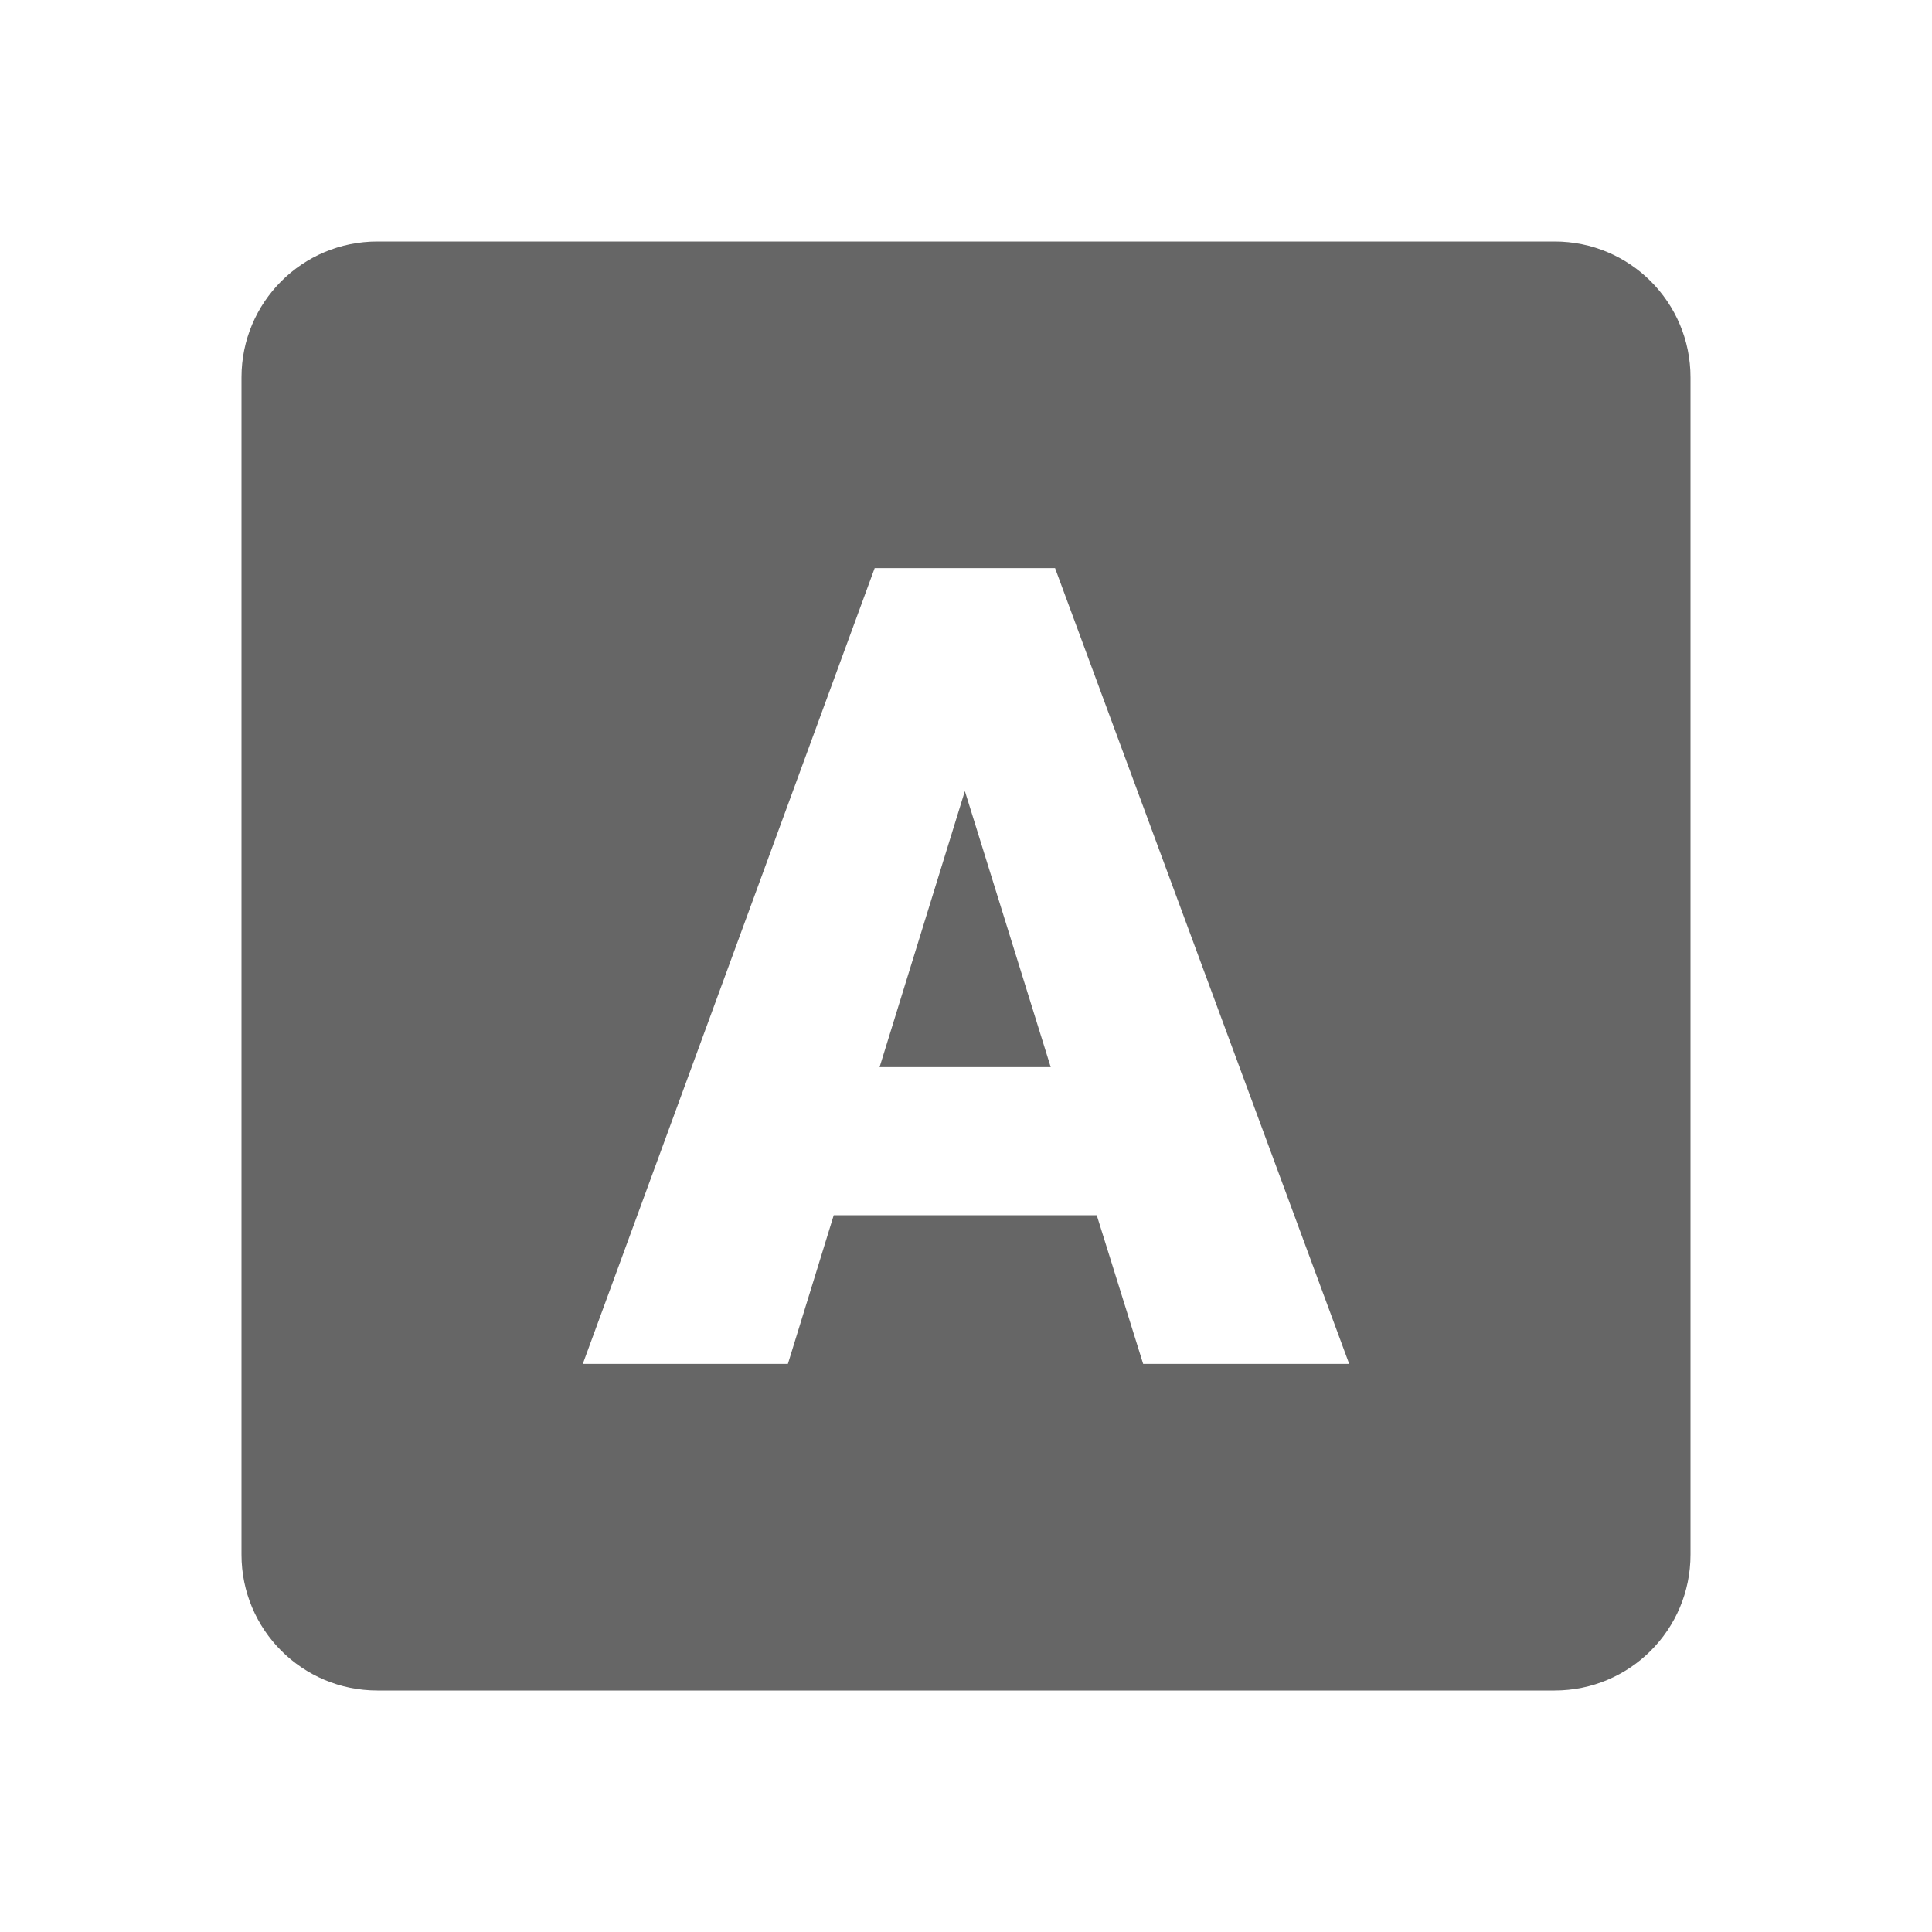
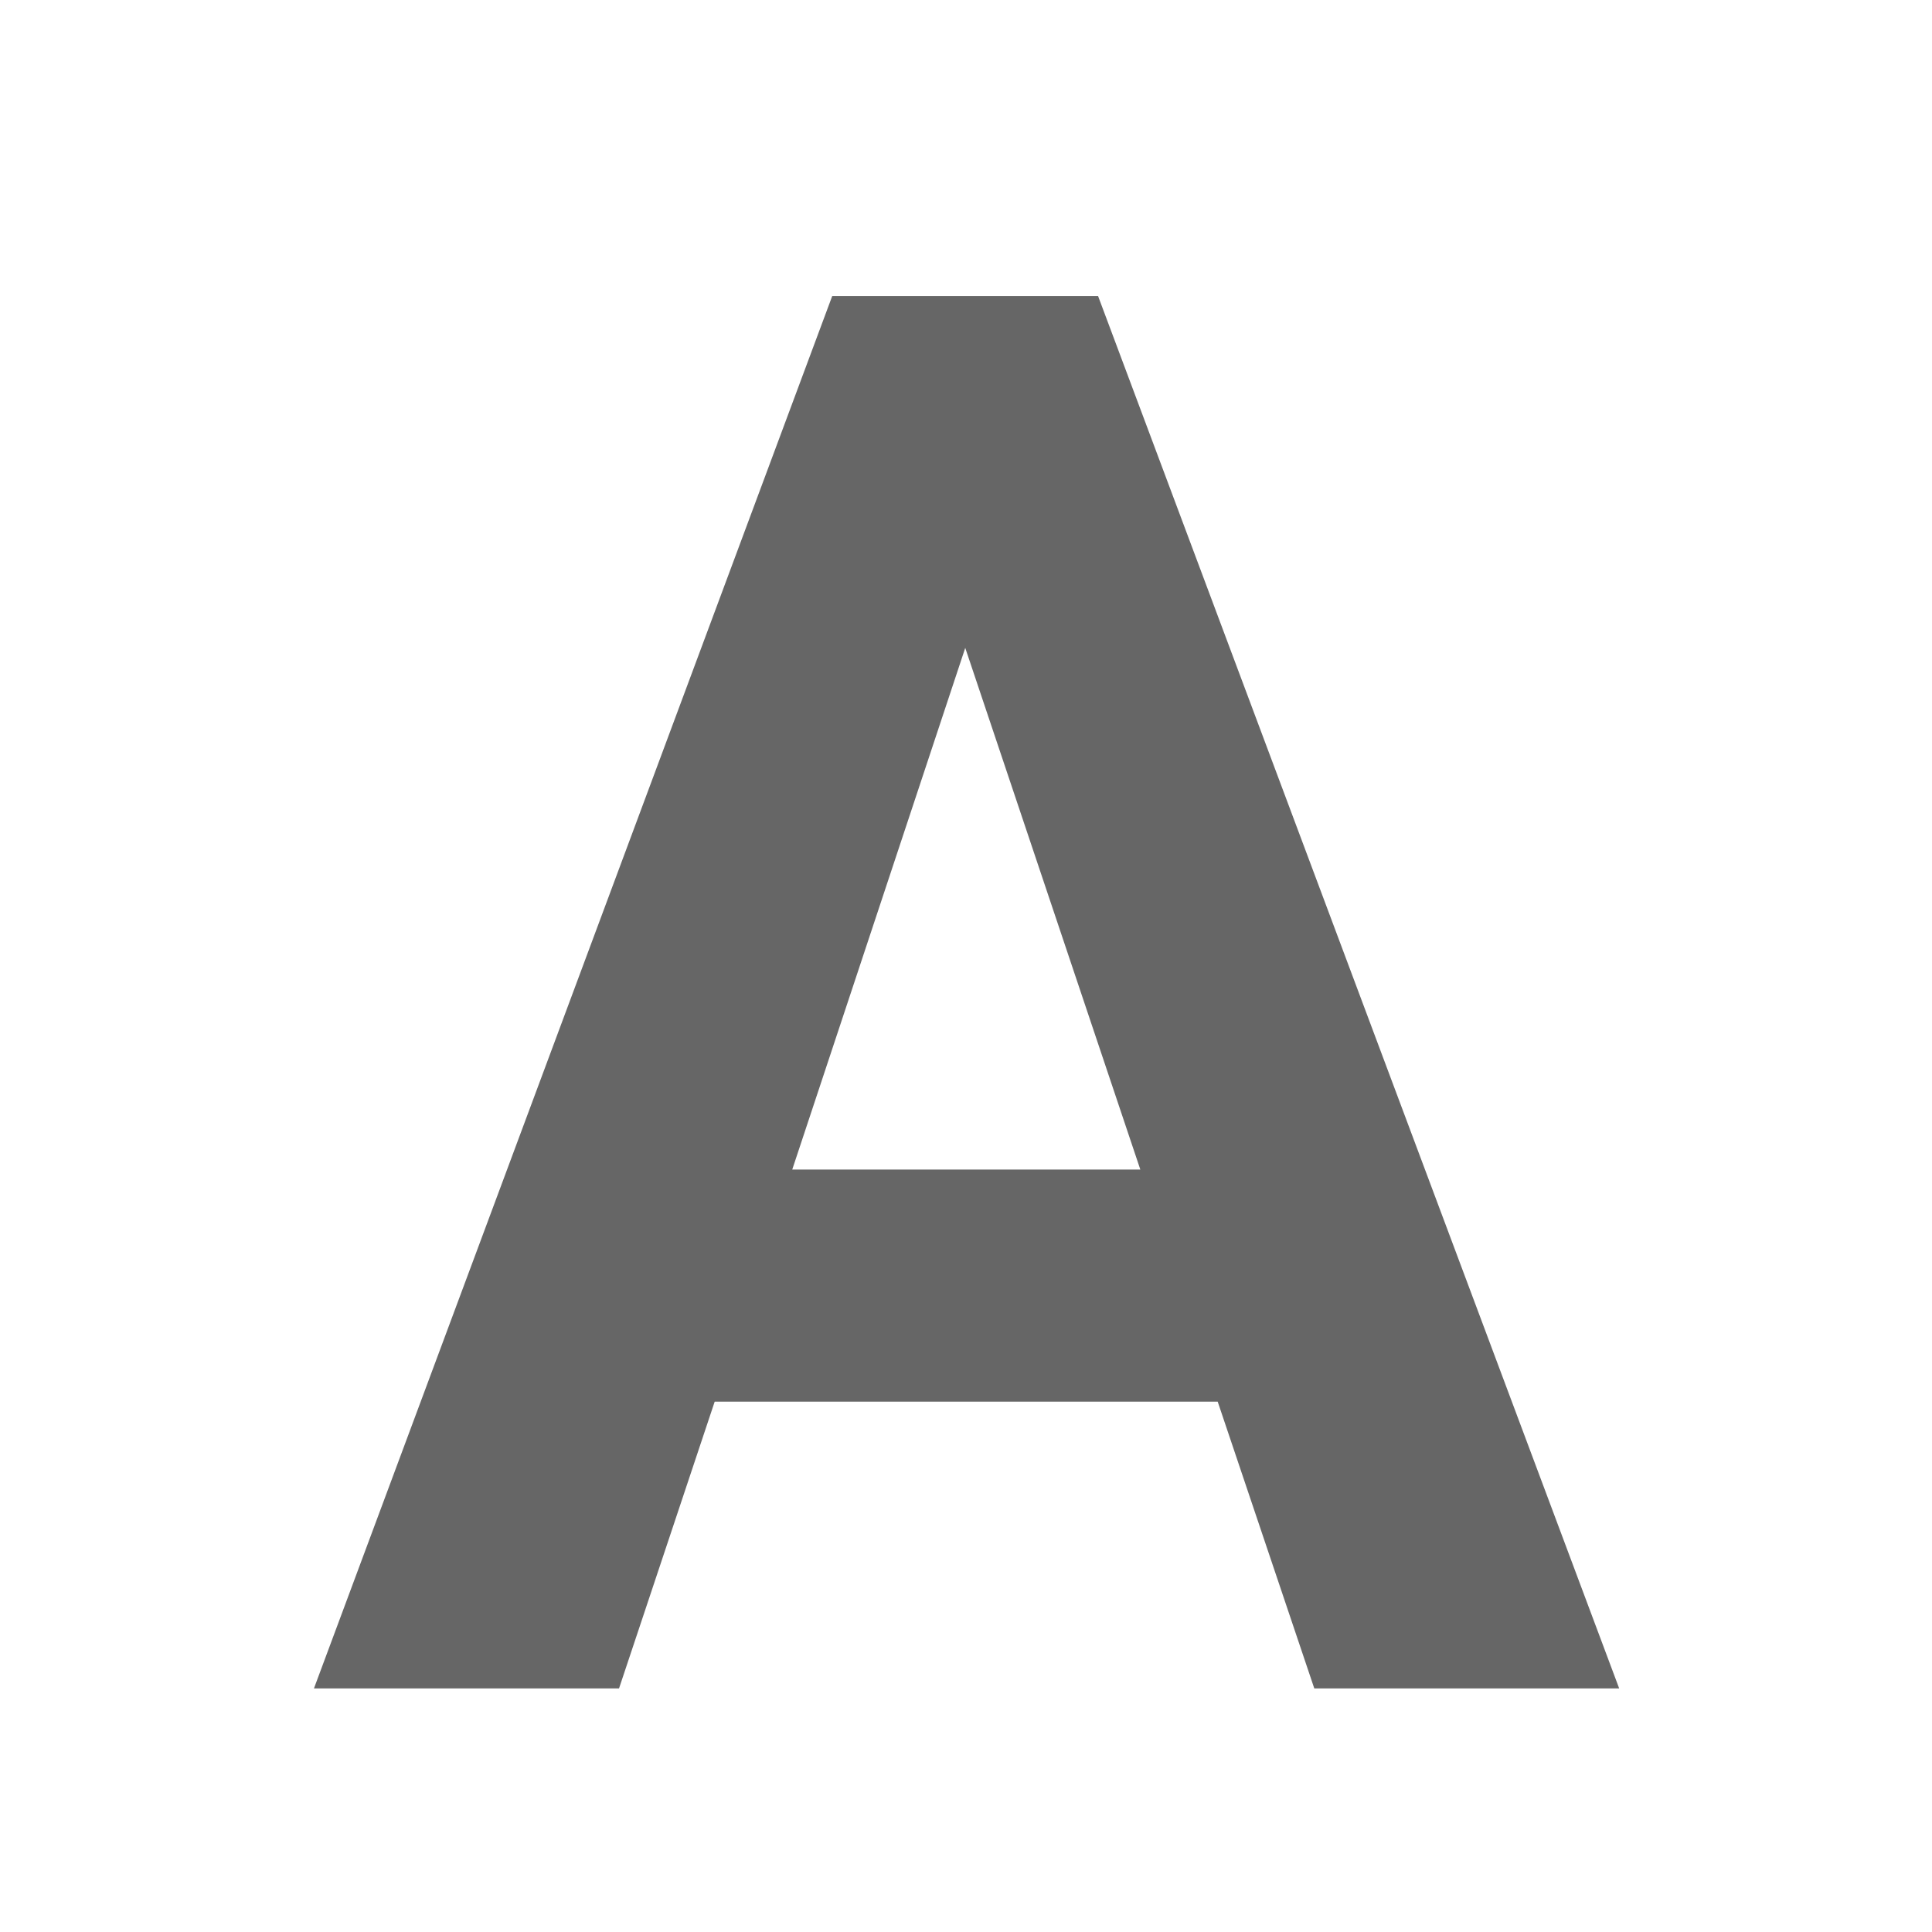
<svg xmlns="http://www.w3.org/2000/svg" version="1.1" id="icon" x="0px" y="0px" viewBox="0 0 1024 1024" enable-background="new 0 0 1024 1024" xml:space="preserve">
-   <path fill="#666666" d="M896,824c0,39.8-32.2,72-72,72H200c-39.8,0-72-32.2-72-72V200c0-39.8,32.2-72,72-72h624  c39.8,0,72,32.2,72,72V824z M605.9,722.9h109.2L559.2,301.1h-95.6L308.9,722.9h108.7l24.3-78.8h139.4L605.9,722.9z M511.4,419.3  l45.5,146.3h-90.7L511.4,419.3z" />
+   <path fill="#666666" d="M645.4,742.9H378.8l-50.7,152H166.4l274.7-738H582l276.2,738H696.6L645.4,742.9z M419.9,619.9h184.5  l-92.8-276.5L419.9,619.9z" />
</svg>
